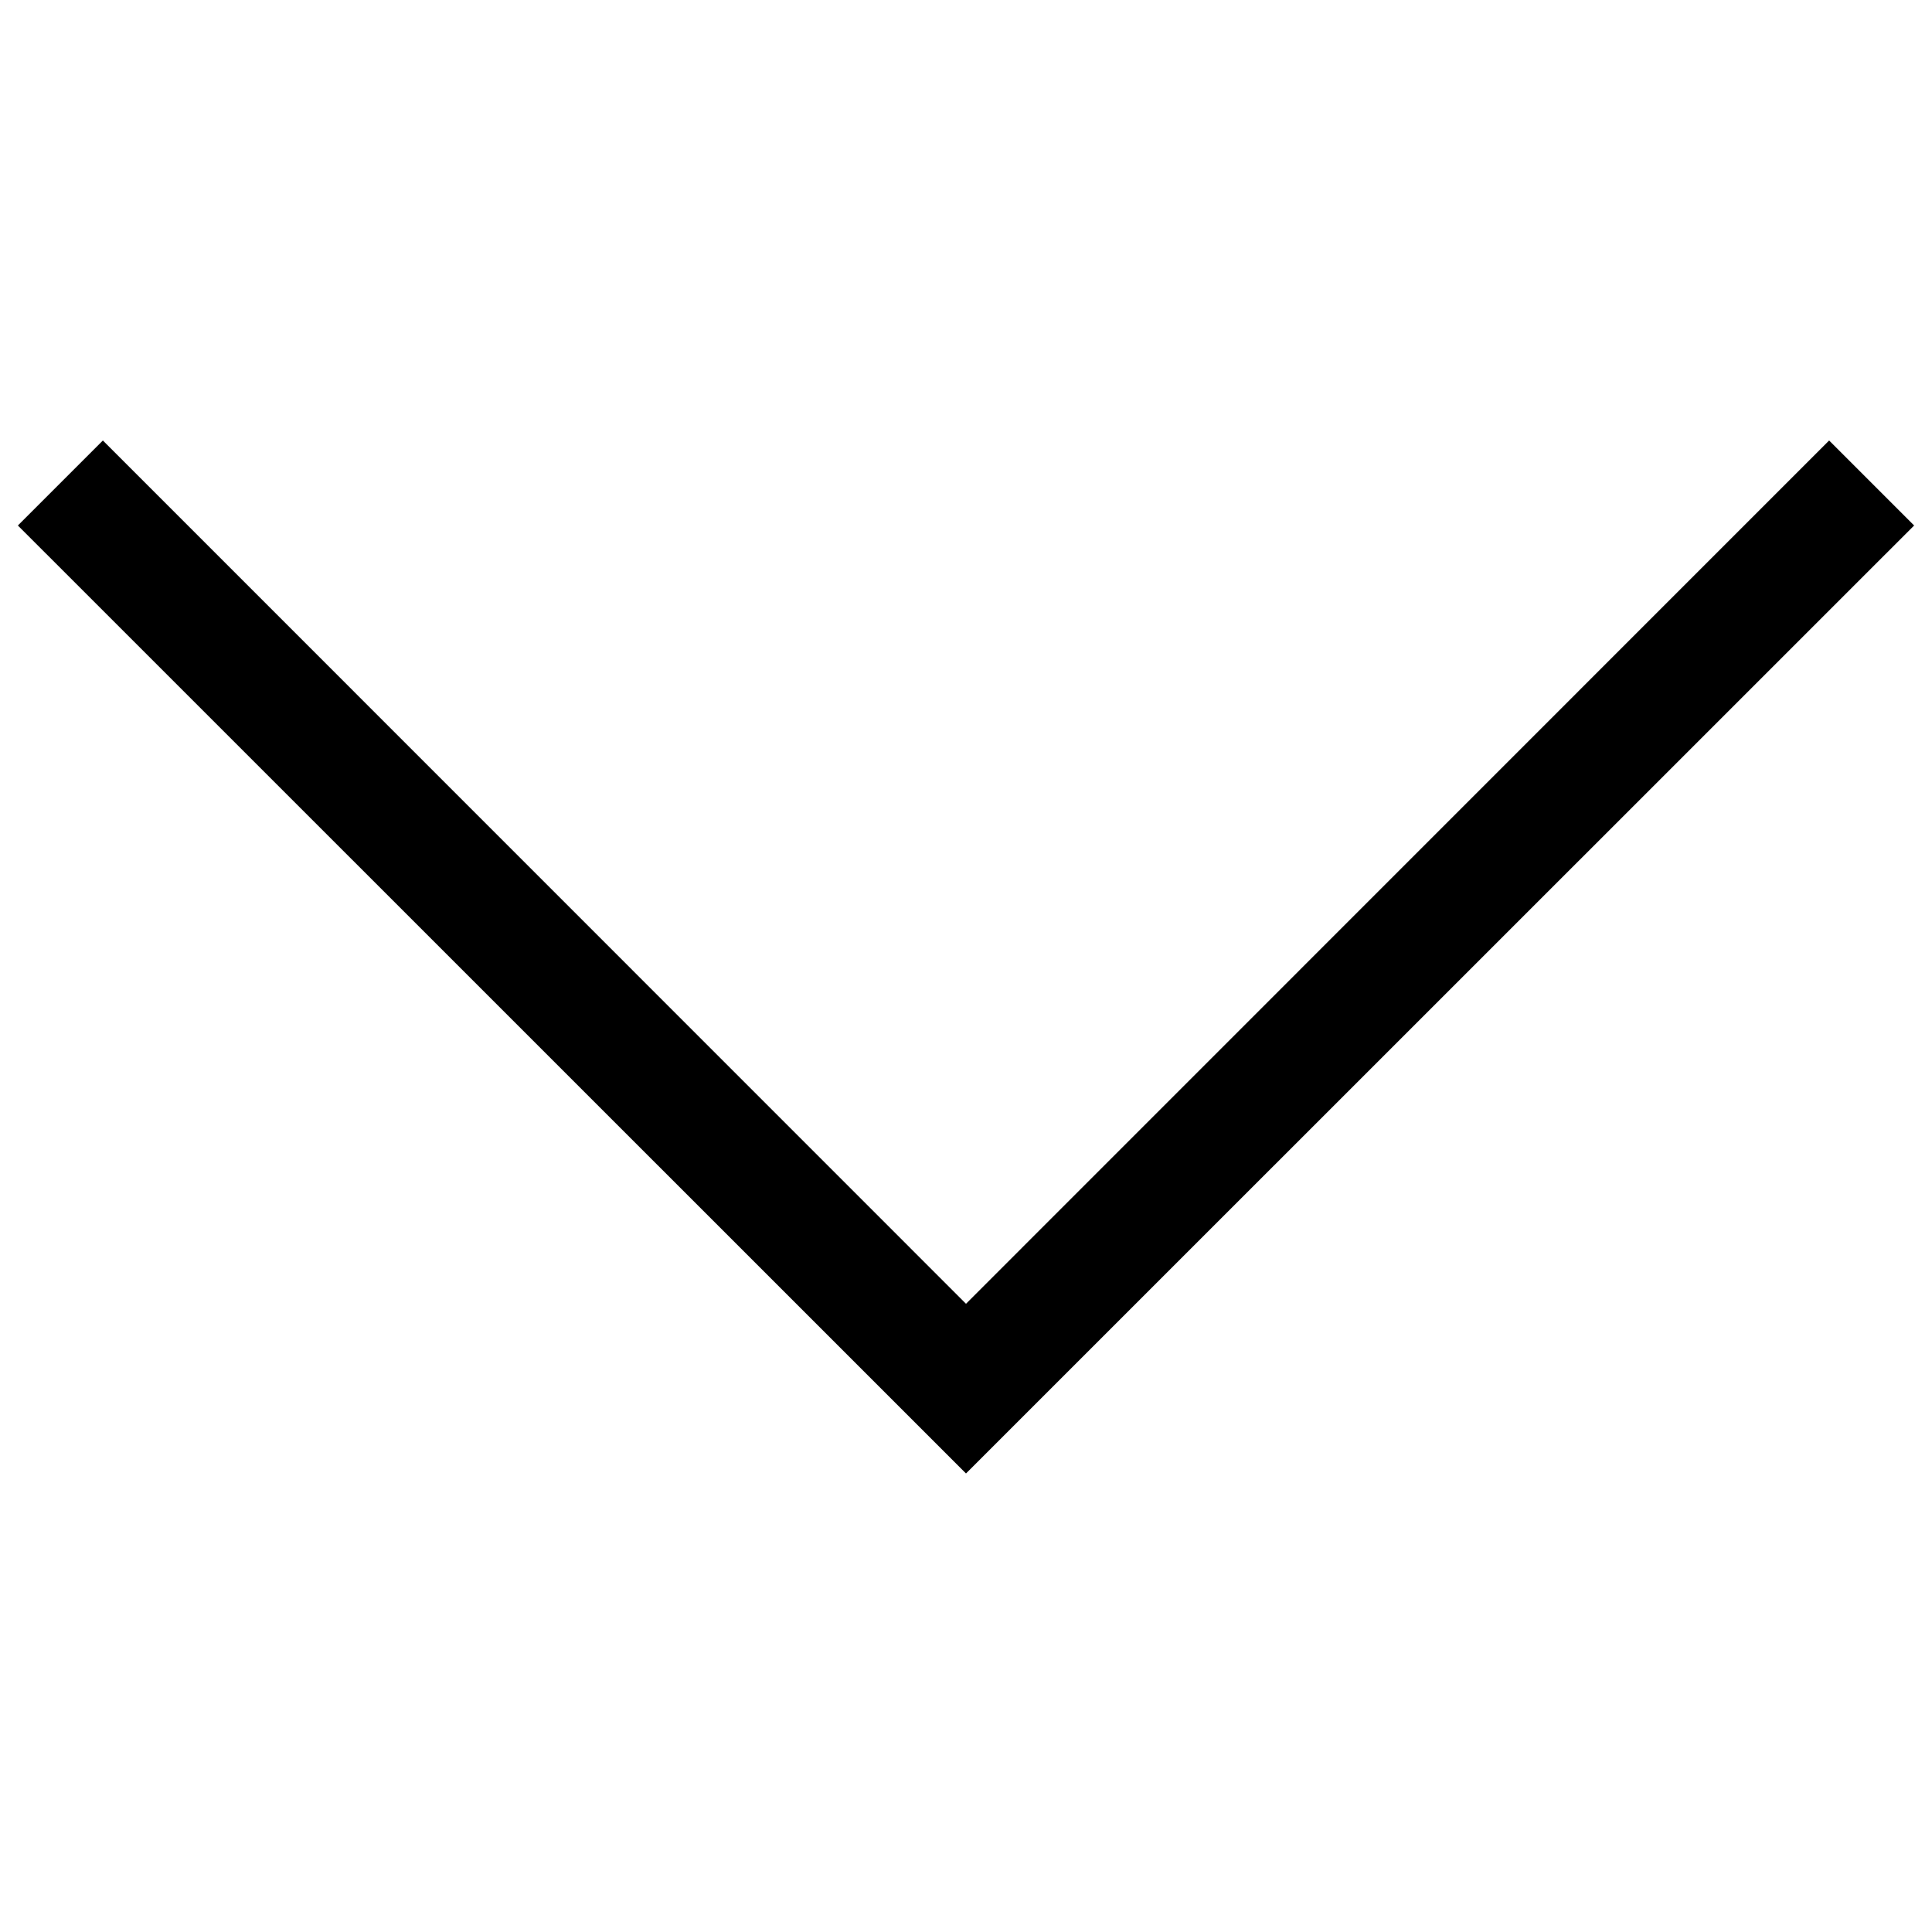
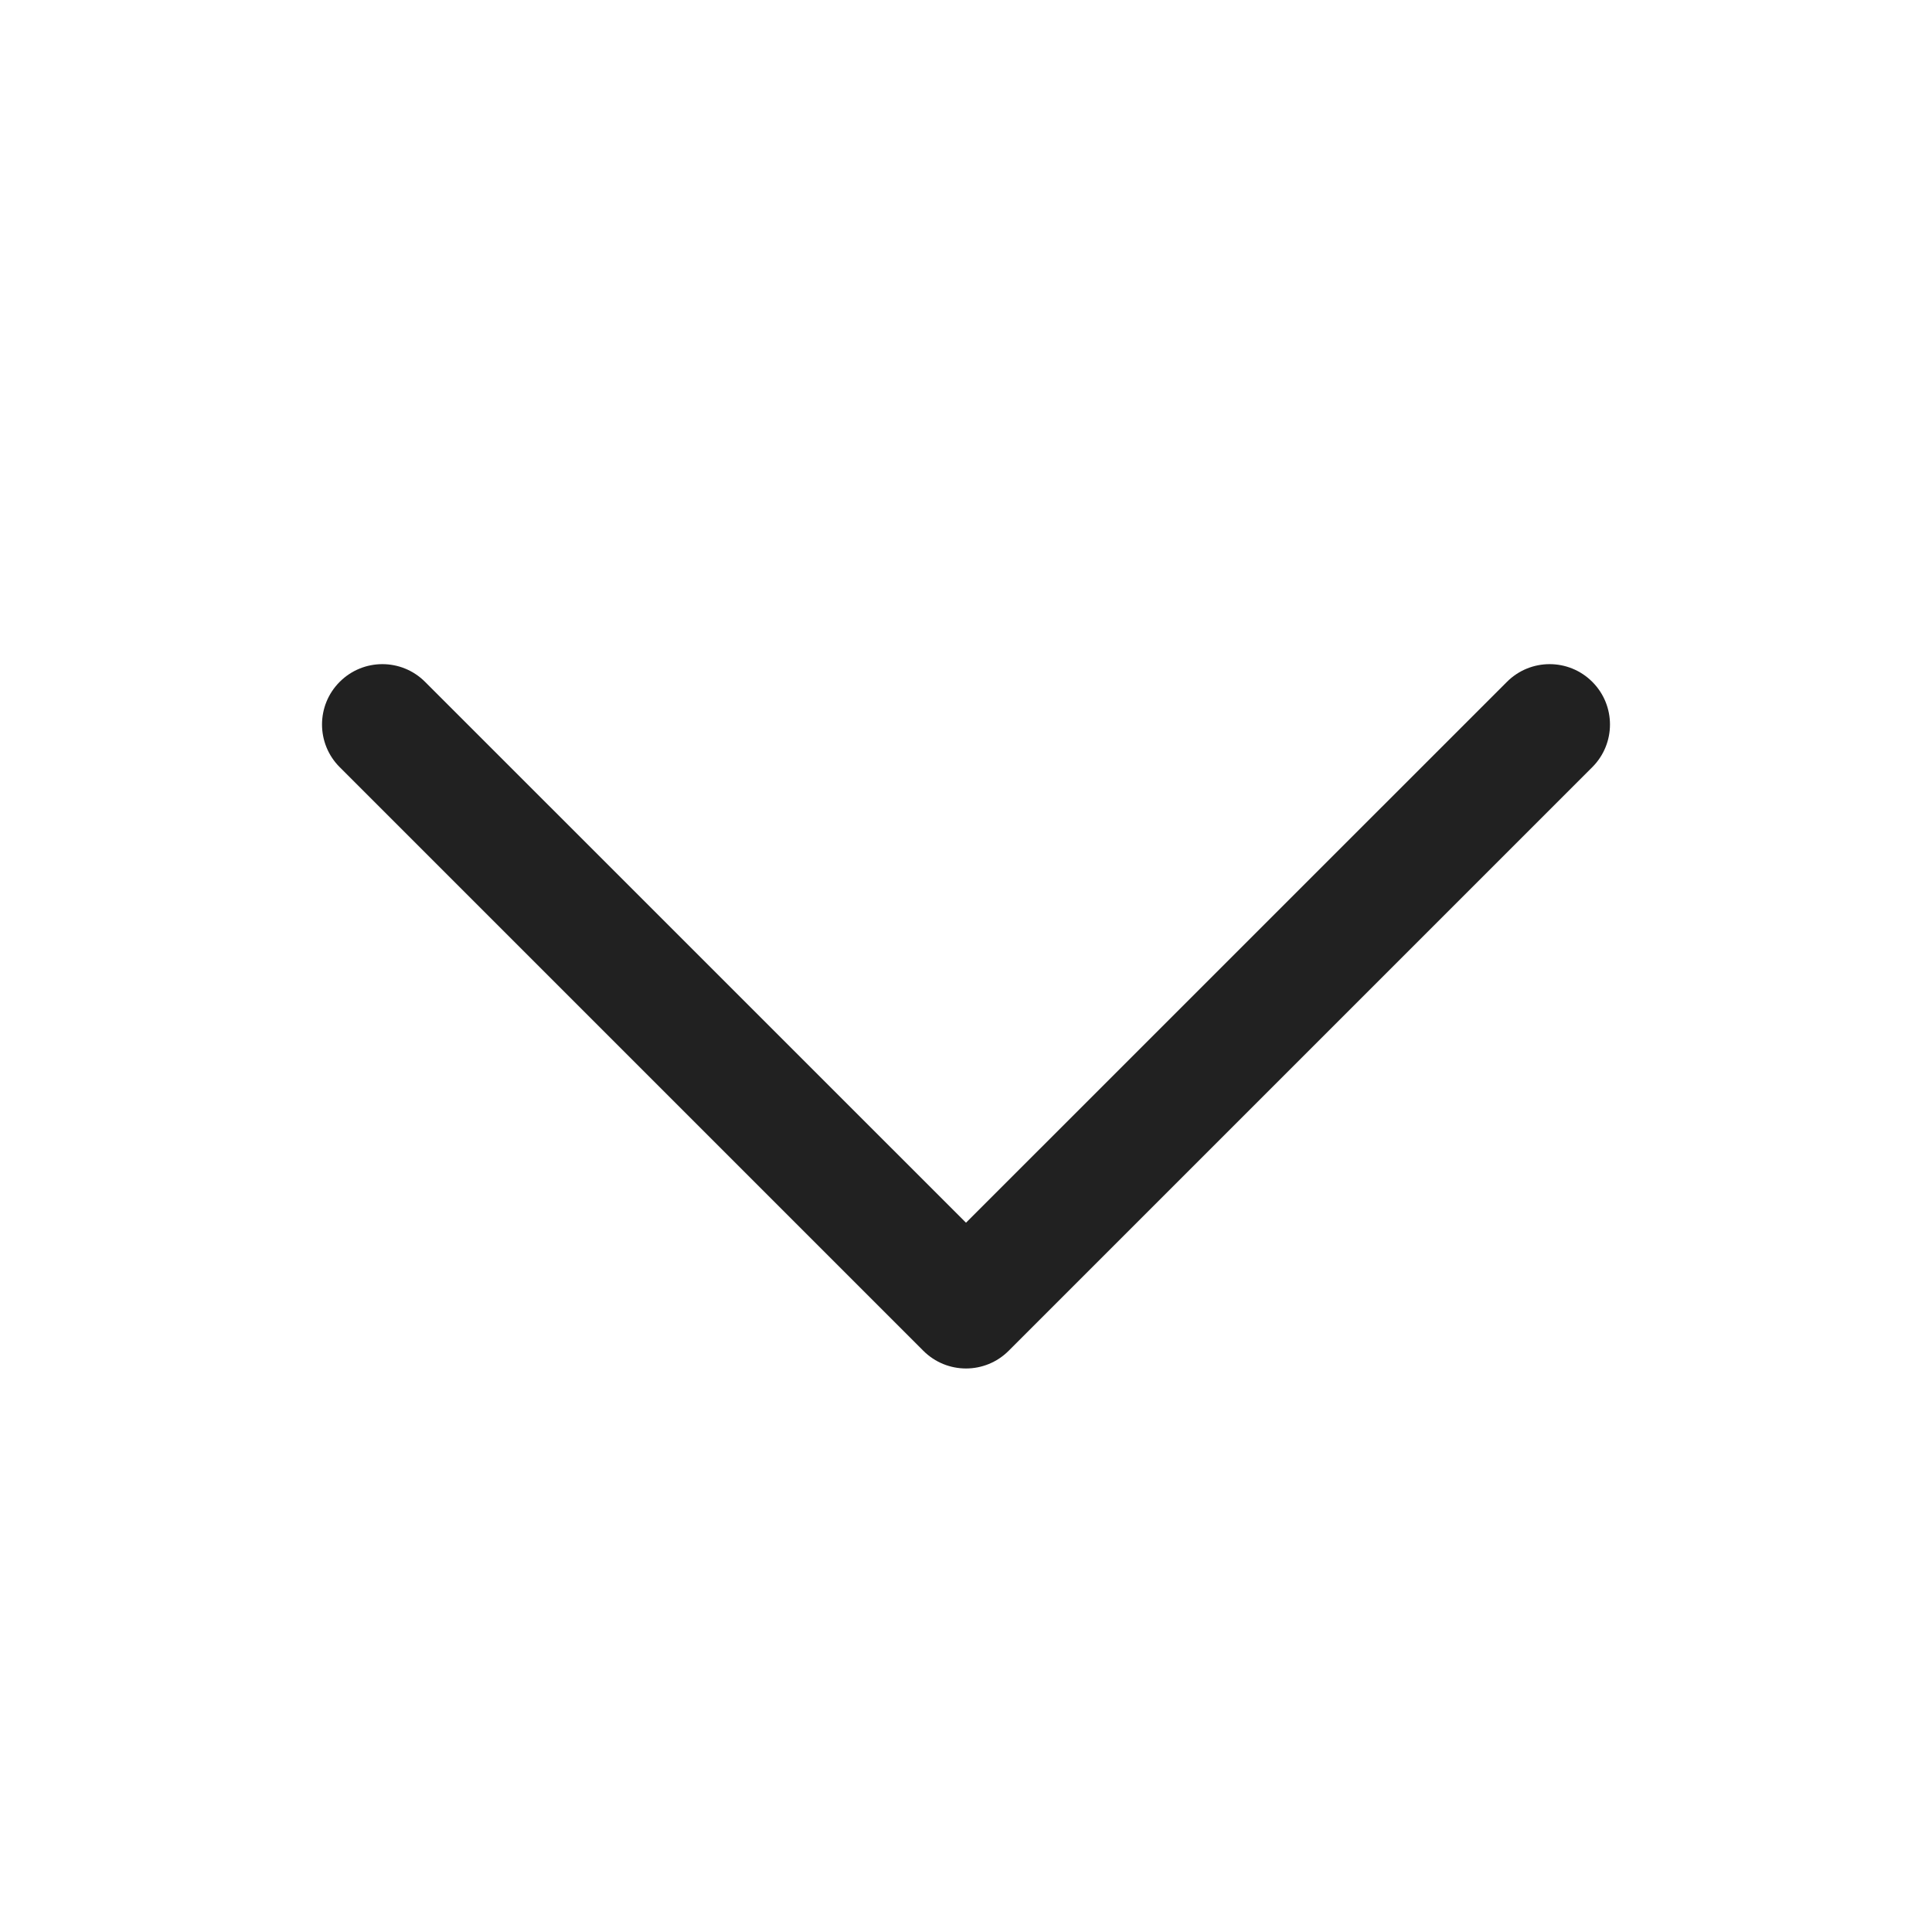
- <svg xmlns="http://www.w3.org/2000/svg" width="32" height="32" viewBox="0 0 12 8" fill="none">
-   <path d="M11.361 0.736L11.889 1.264L6 7.152L0.111 1.264L0.639 0.736L6 6.098L11.361 0.736Z" fill="black" />
+ <svg xmlns="http://www.w3.org/2000/svg" viewBox="0 0 24 24" fill="none">
+   <path d="M4.22 8.47C4.513 8.177 4.987 8.177 5.28 8.47L12 15.189L18.72 8.47C19.013 8.177 19.487 8.177 19.78 8.47C20.073 8.763 20.073 9.237 19.78 9.53L12.53 16.78C12.237 17.073 11.763 17.073 11.47 16.78L4.22 9.53C3.927 9.237 3.927 8.763 4.22 8.47Z" fill="#212121" />
</svg>
